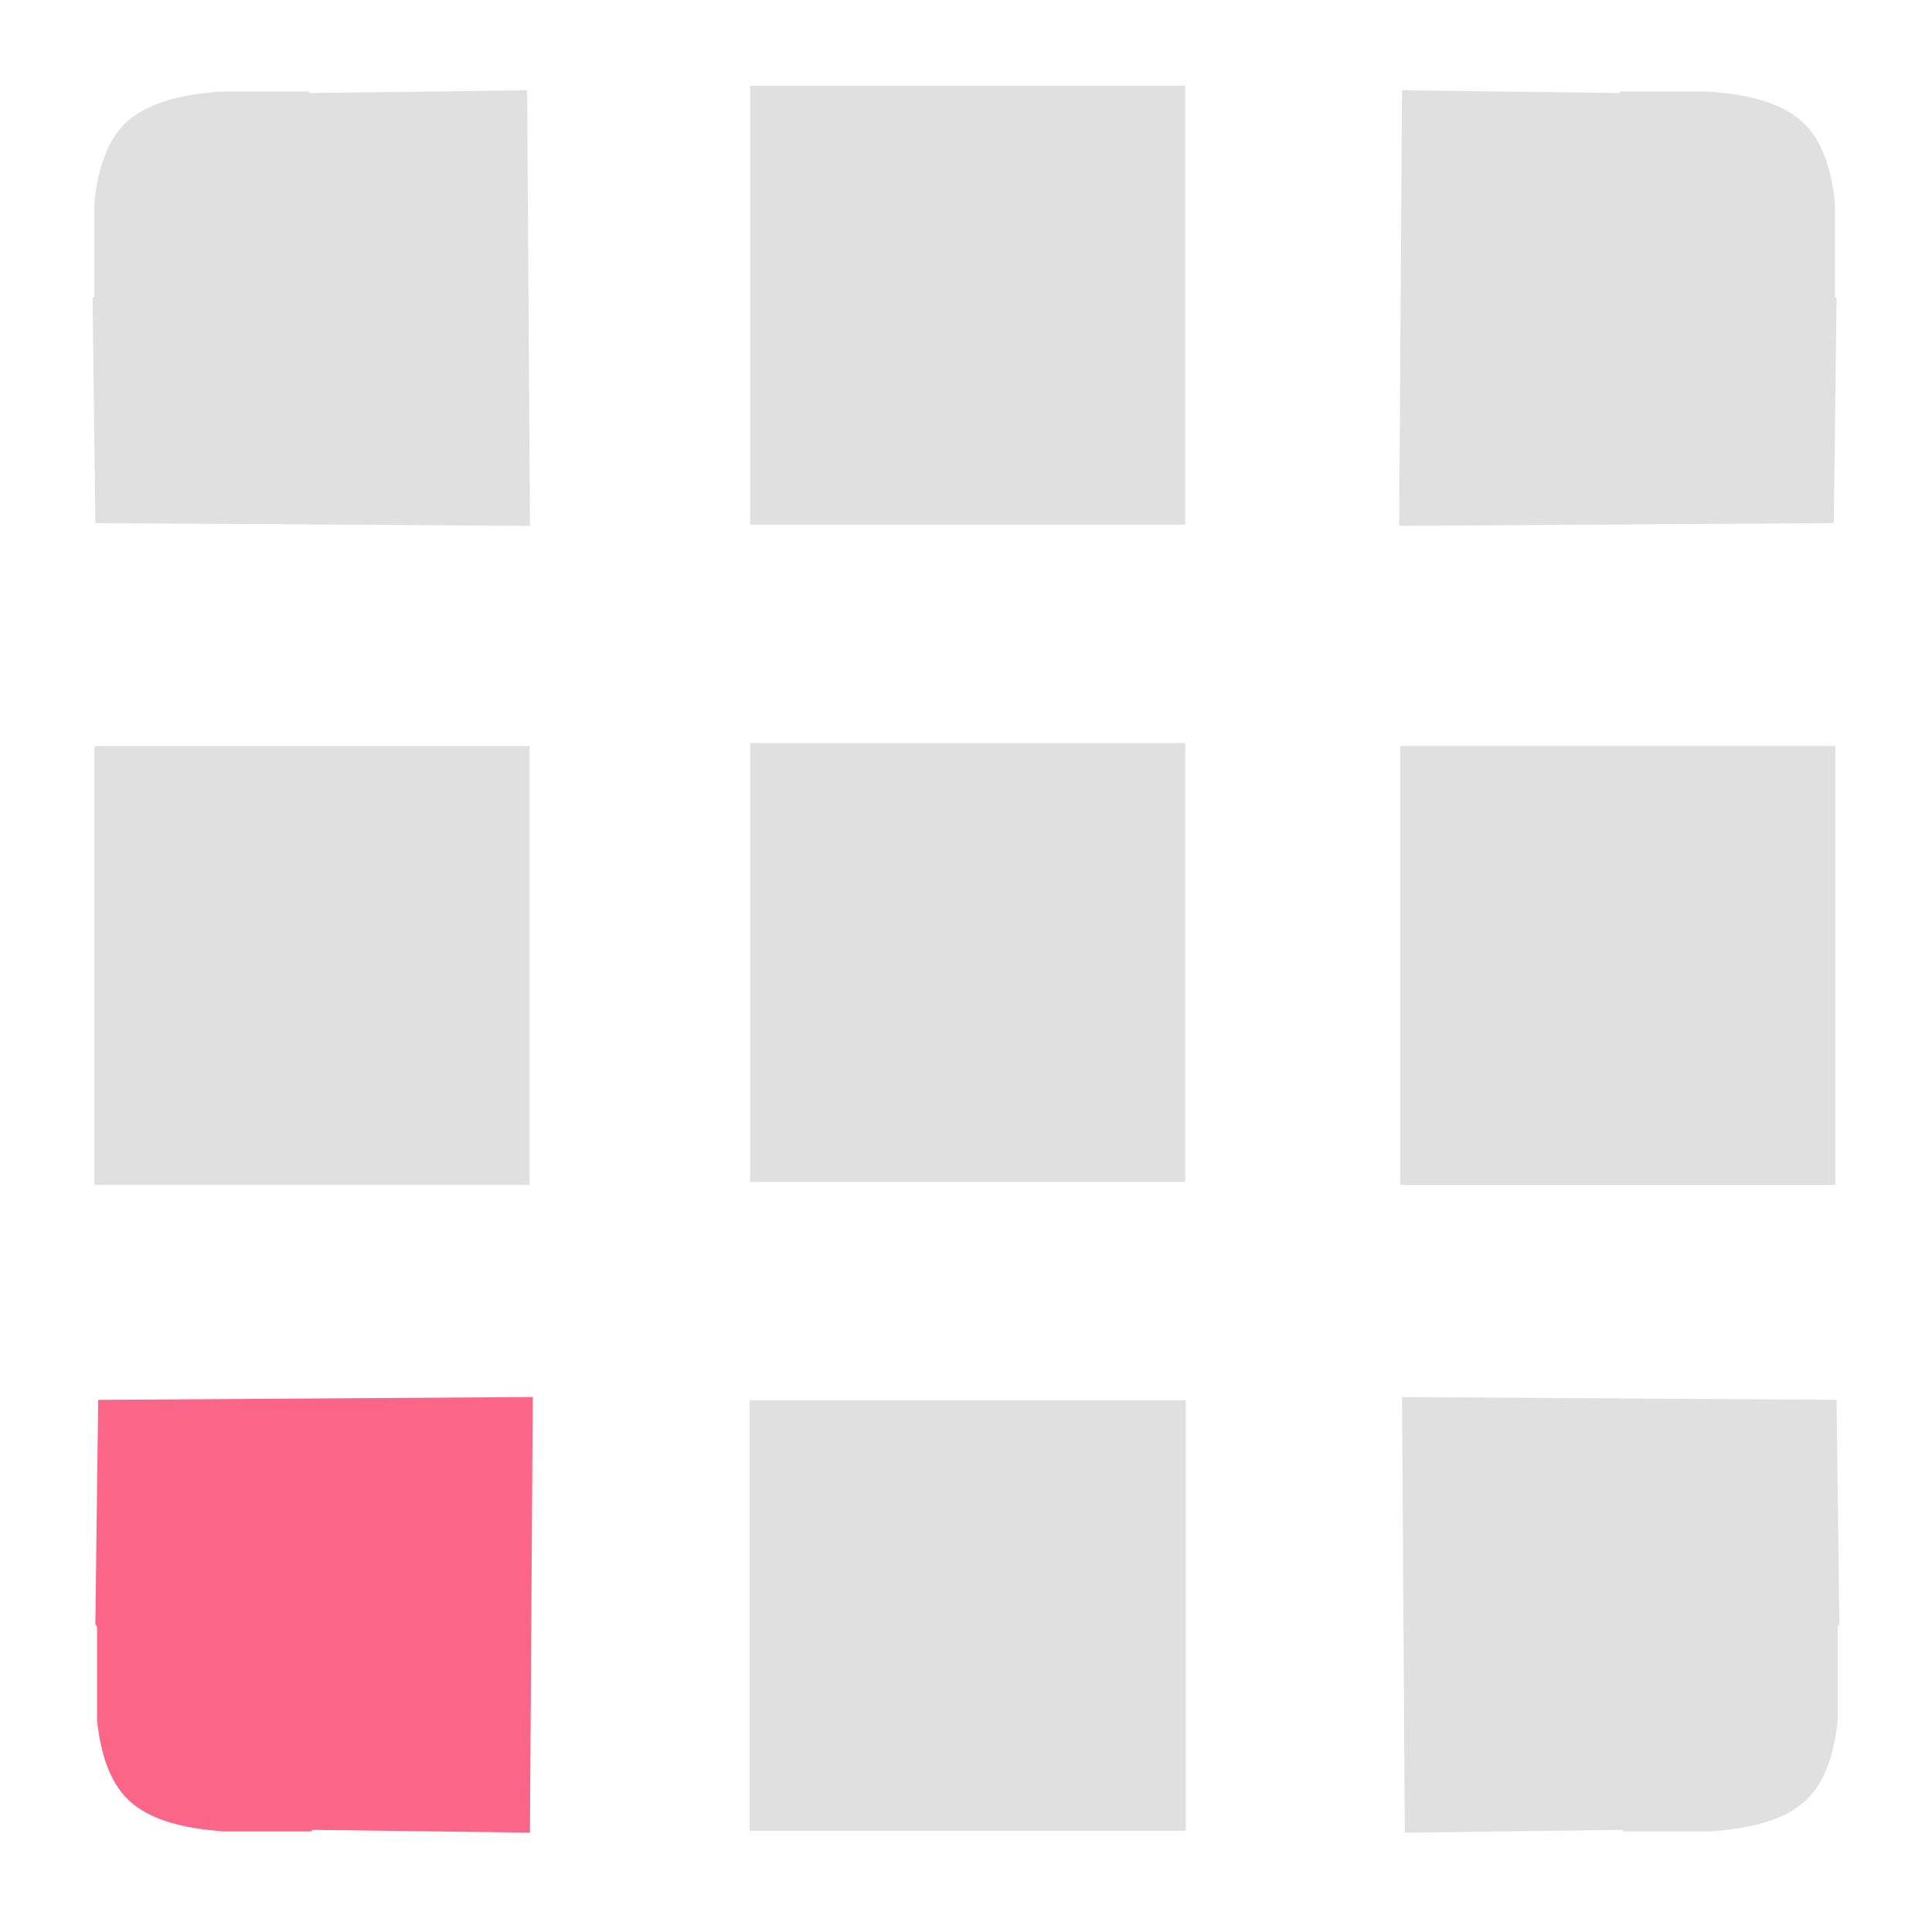
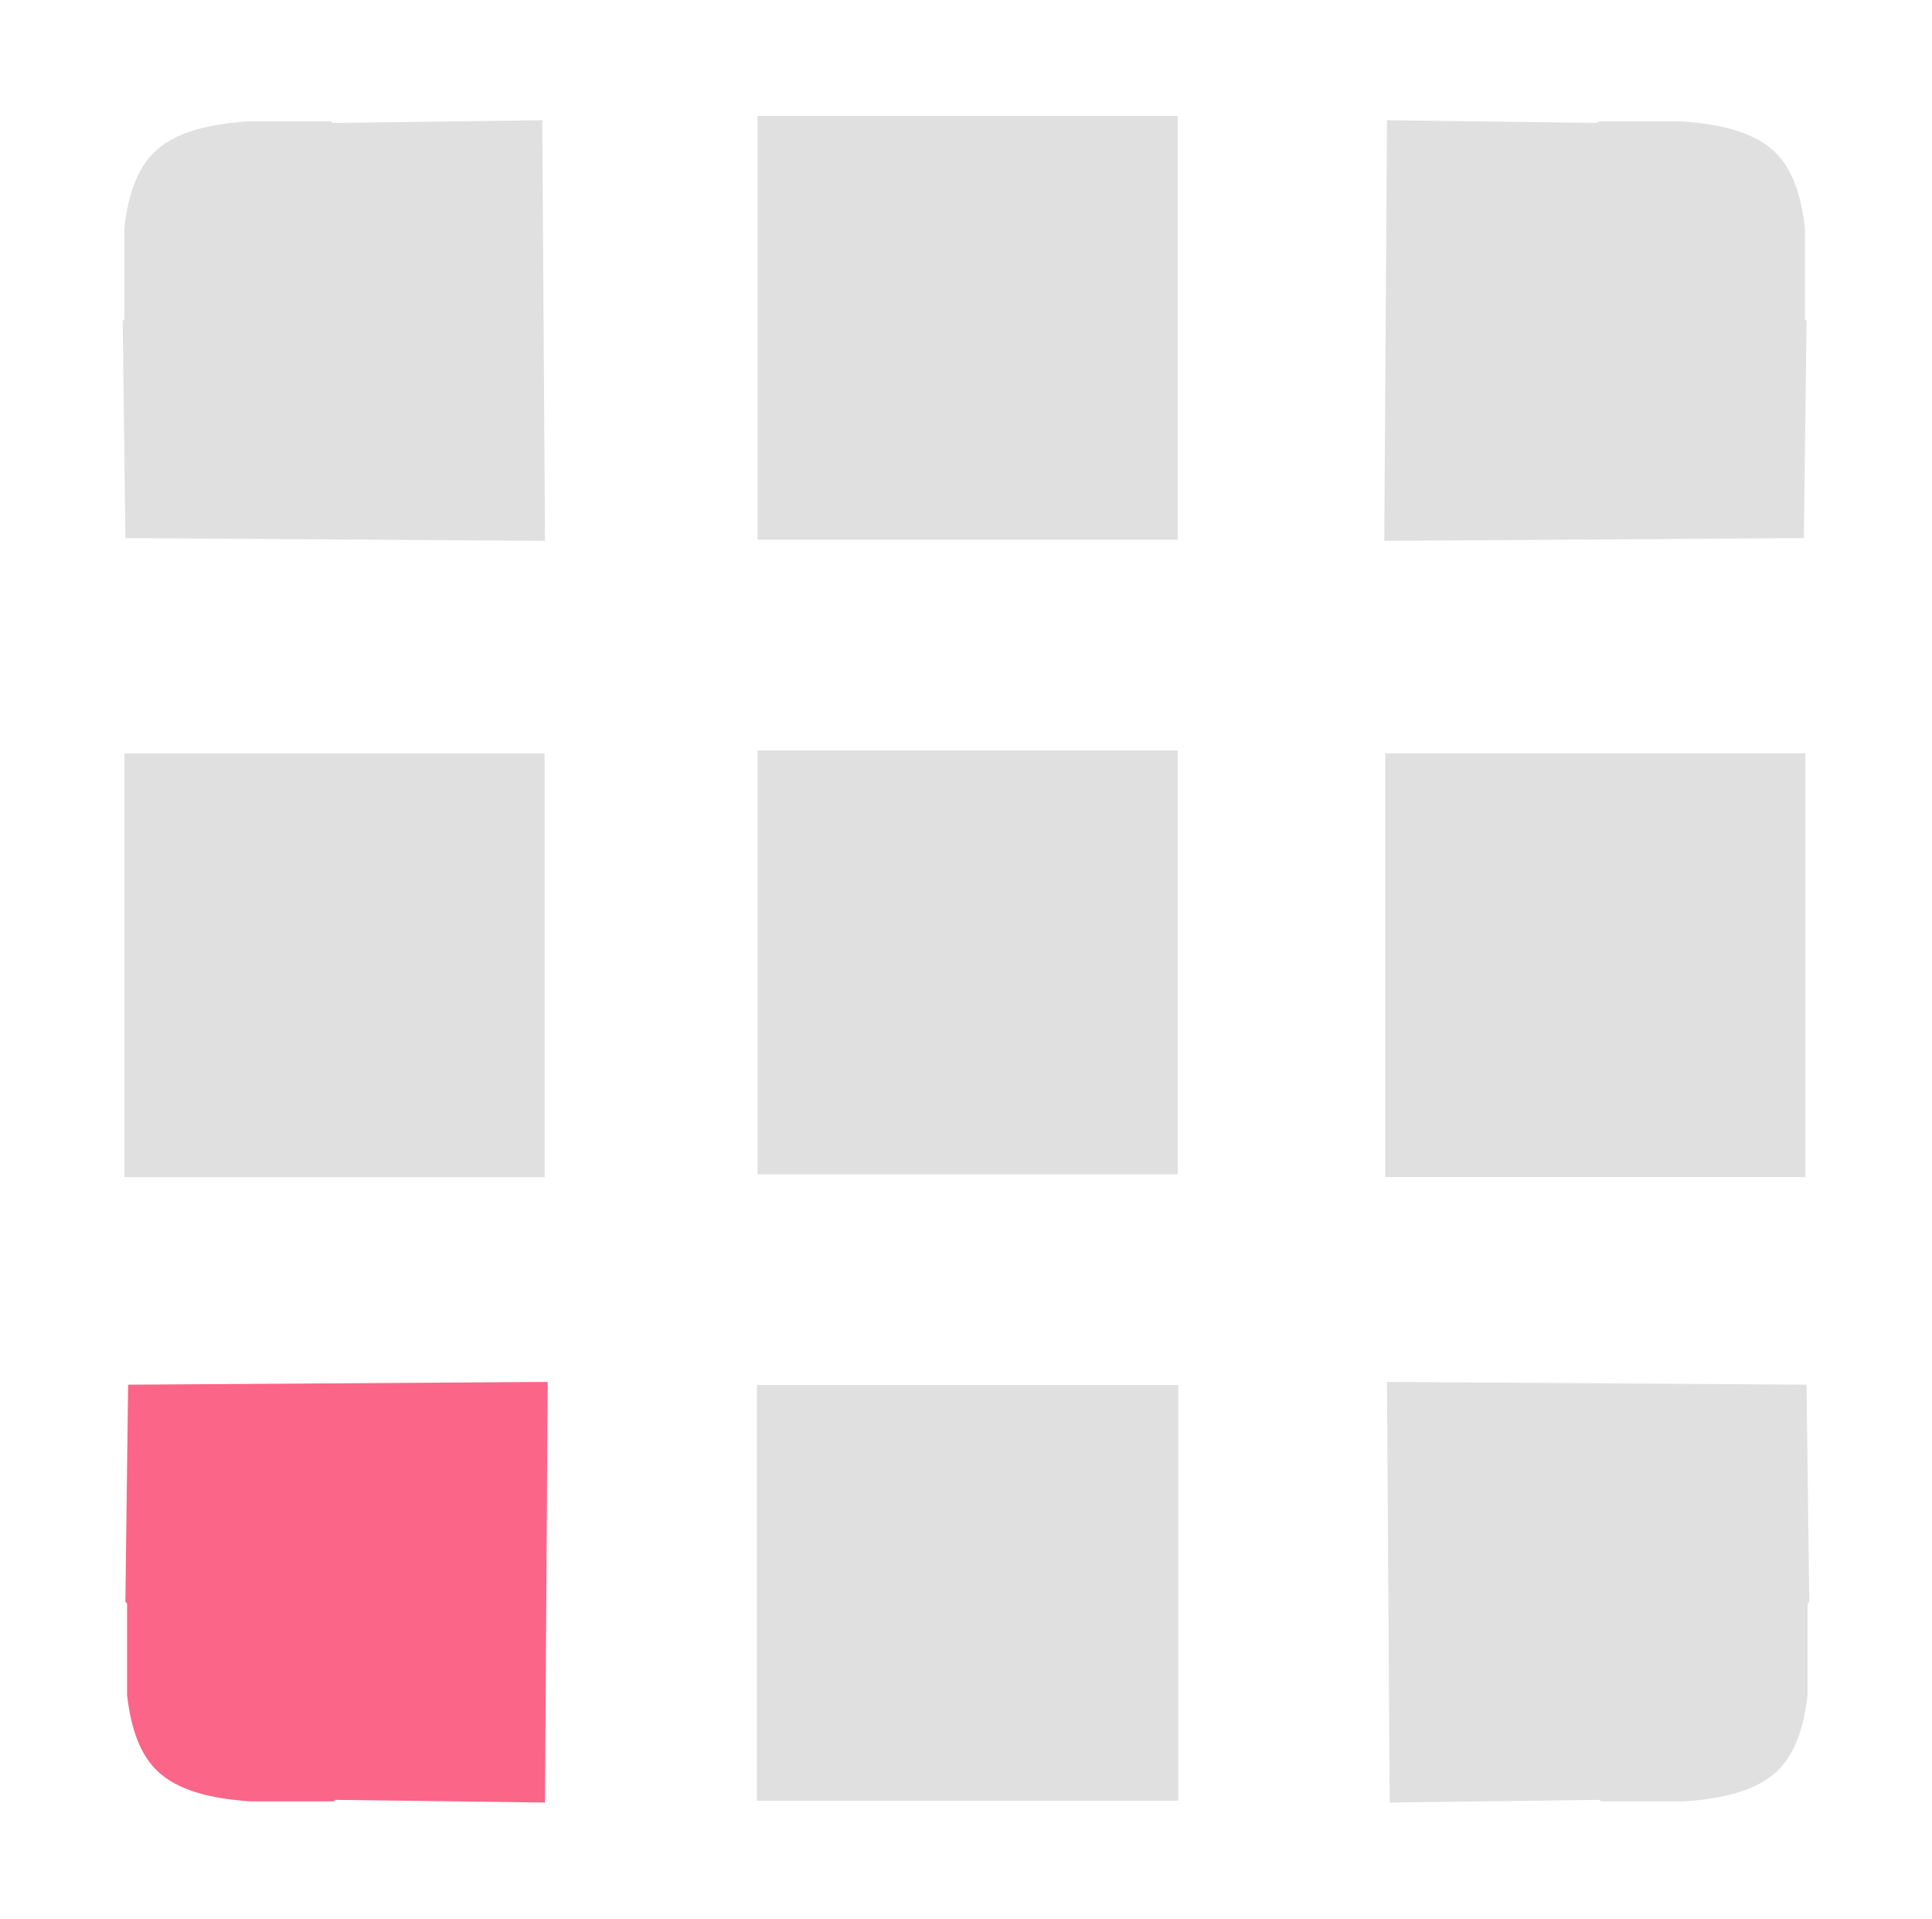
<svg xmlns="http://www.w3.org/2000/svg" version="1.1" id="svg1" width="16.038" height="15.924" viewBox="0 0 16.038 15.924">
  <defs id="defs1">
    <clipPath clipPathUnits="userSpaceOnUse" id="clipPath24">
      <path style="fill:#ff0000;fill-opacity:1;stroke:#e0e0e0;stroke-width:0;stroke-dasharray:none;stroke-opacity:1" d="m 35.006,37.137 c -0.017,-0.657 -0.034,-1.315 0.295,-1.639 0.329,-0.324 1.003,-0.316 1.677,-0.307 0.009,0.009 0.017,0.017 0.026,0.026" id="path25" />
    </clipPath>
  </defs>
  <g id="g1" transform="translate(-35.00638,-35.16549)">
-     <g id="g80" transform="matrix(0.9029978,0,0,0.9108464,4.164524,3.861218)">
+     <g id="g80" transform="matrix(0.87186,0,0,0.8794379,5.504548,5.215233)">
      <rect style="fill:#e0e0e0;stroke:none;stroke-width:0;stroke-dasharray:none" id="rect3" width="4" height="4" x="35.023" y="41.167" />
      <rect style="fill:#e0e0e0;stroke:none;stroke-width:0;stroke-dasharray:none" id="rect5" width="4" height="4" x="41.051" y="35.15" />
      <rect style="fill:#e0e0e0;stroke:none;stroke-width:0;stroke-dasharray:none" id="rect6" width="4" height="4" x="41.051" y="41.14" />
      <rect style="fill:#e0e0e0;stroke:none;stroke-width:0;stroke-dasharray:none" id="rect7" width="4.011" height="3.924" x="41.045" y="47.129" />
      <rect style="fill:#e0e0e0;stroke:none;stroke-width:0;stroke-dasharray:none" id="rect9" width="4" height="4" x="47.027" y="41.166" />
      <g id="g26" style="fill:#e0e0e0;fill-opacity:1">
        <rect style="fill:#e0e0e0;fill-opacity:1;stroke:none;stroke-width:0;stroke-dasharray:none" id="rect4" width="4" height="4" x="35.022" y="35.202" clip-path="url(#clipPath24)" />
        <path style="fill:#e0e0e0;fill-opacity:1;stroke:#e0e0e0;stroke-width:0;stroke-dasharray:none;stroke-opacity:1" d="m 35.006,37.086 0.026,2.049 3.995,0.026 -0.026,-3.97 -2.049,0.026" id="path26" />
      </g>
      <g id="g27" style="fill:#e0e0e0;fill-opacity:1" transform="matrix(-1,0,0,1,86.04478,0)">
        <rect style="fill:#e0e0e0;fill-opacity:1;stroke:none;stroke-width:0;stroke-dasharray:none" id="rect26" width="4" height="4" x="35.022" y="35.202" clip-path="url(#clipPath24)" />
        <path style="fill:#e0e0e0;fill-opacity:1;stroke:#e0e0e0;stroke-width:0;stroke-dasharray:none;stroke-opacity:1" d="m 35.006,37.086 0.026,2.049 3.995,0.026 -0.026,-3.97 -2.049,0.026" id="path27" />
      </g>
      <g id="g28" style="fill:#e0e0e0;fill-opacity:1" transform="rotate(180,43.0352,43.13028)">
        <rect style="fill:#e0e0e0;fill-opacity:1;stroke:none;stroke-width:0;stroke-dasharray:none" id="rect27" width="4" height="4" x="35.022" y="35.202" clip-path="url(#clipPath24)" />
        <path style="fill:#e0e0e0;fill-opacity:1;stroke:#e0e0e0;stroke-width:0;stroke-dasharray:none;stroke-opacity:1" d="m 35.006,37.086 0.026,2.049 3.995,0.026 -0.026,-3.97 -2.049,0.026" id="path28" />
      </g>
      <g id="g29" style="fill:#fb6587;fill-opacity:1" transform="matrix(1,0,0,-1,0.02561073,86.26056)">
        <rect style="fill:#fb6587;fill-opacity:1;stroke:none;stroke-width:0;stroke-dasharray:none" id="rect28" width="4" height="4" x="35.022" y="35.202" clip-path="url(#clipPath24)" />
        <path style="fill:#fb6587;fill-opacity:1;stroke:#e0e0e0;stroke-width:0;stroke-dasharray:none;stroke-opacity:1" d="m 35.006,37.086 0.026,2.049 3.995,0.026 -0.026,-3.97 -2.049,0.026" id="path29" />
      </g>
    </g>
  </g>
</svg>
